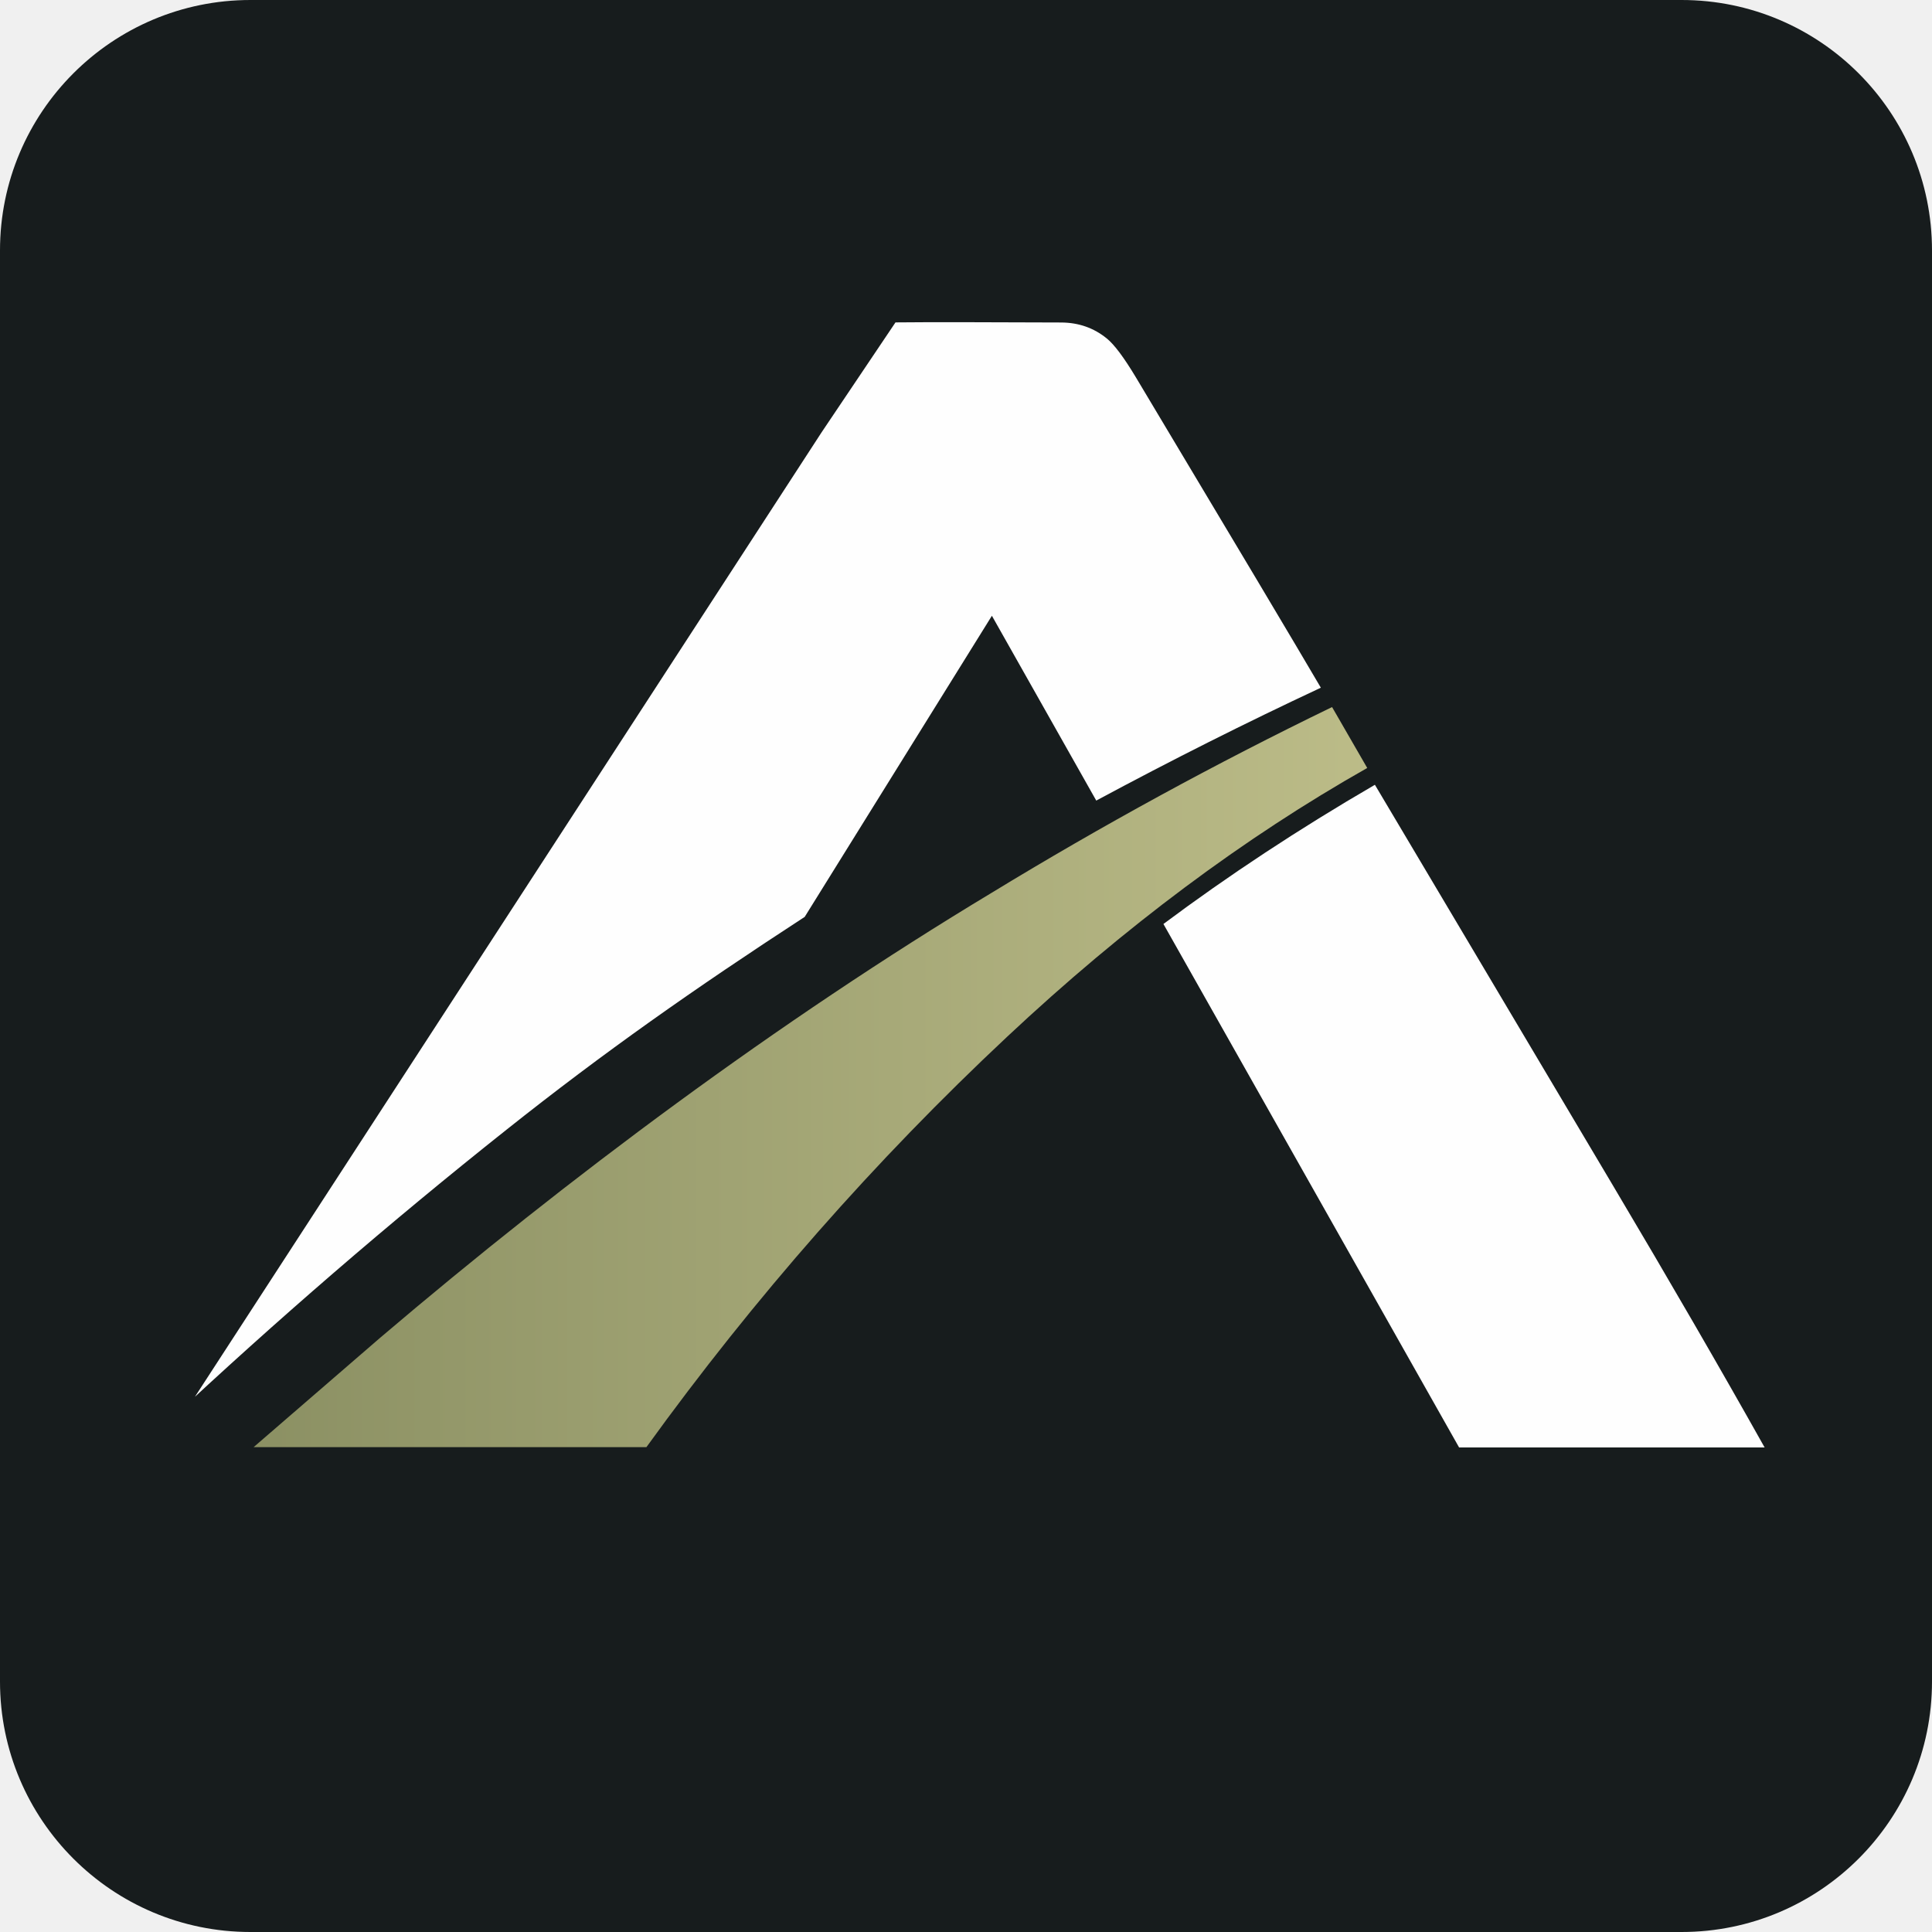
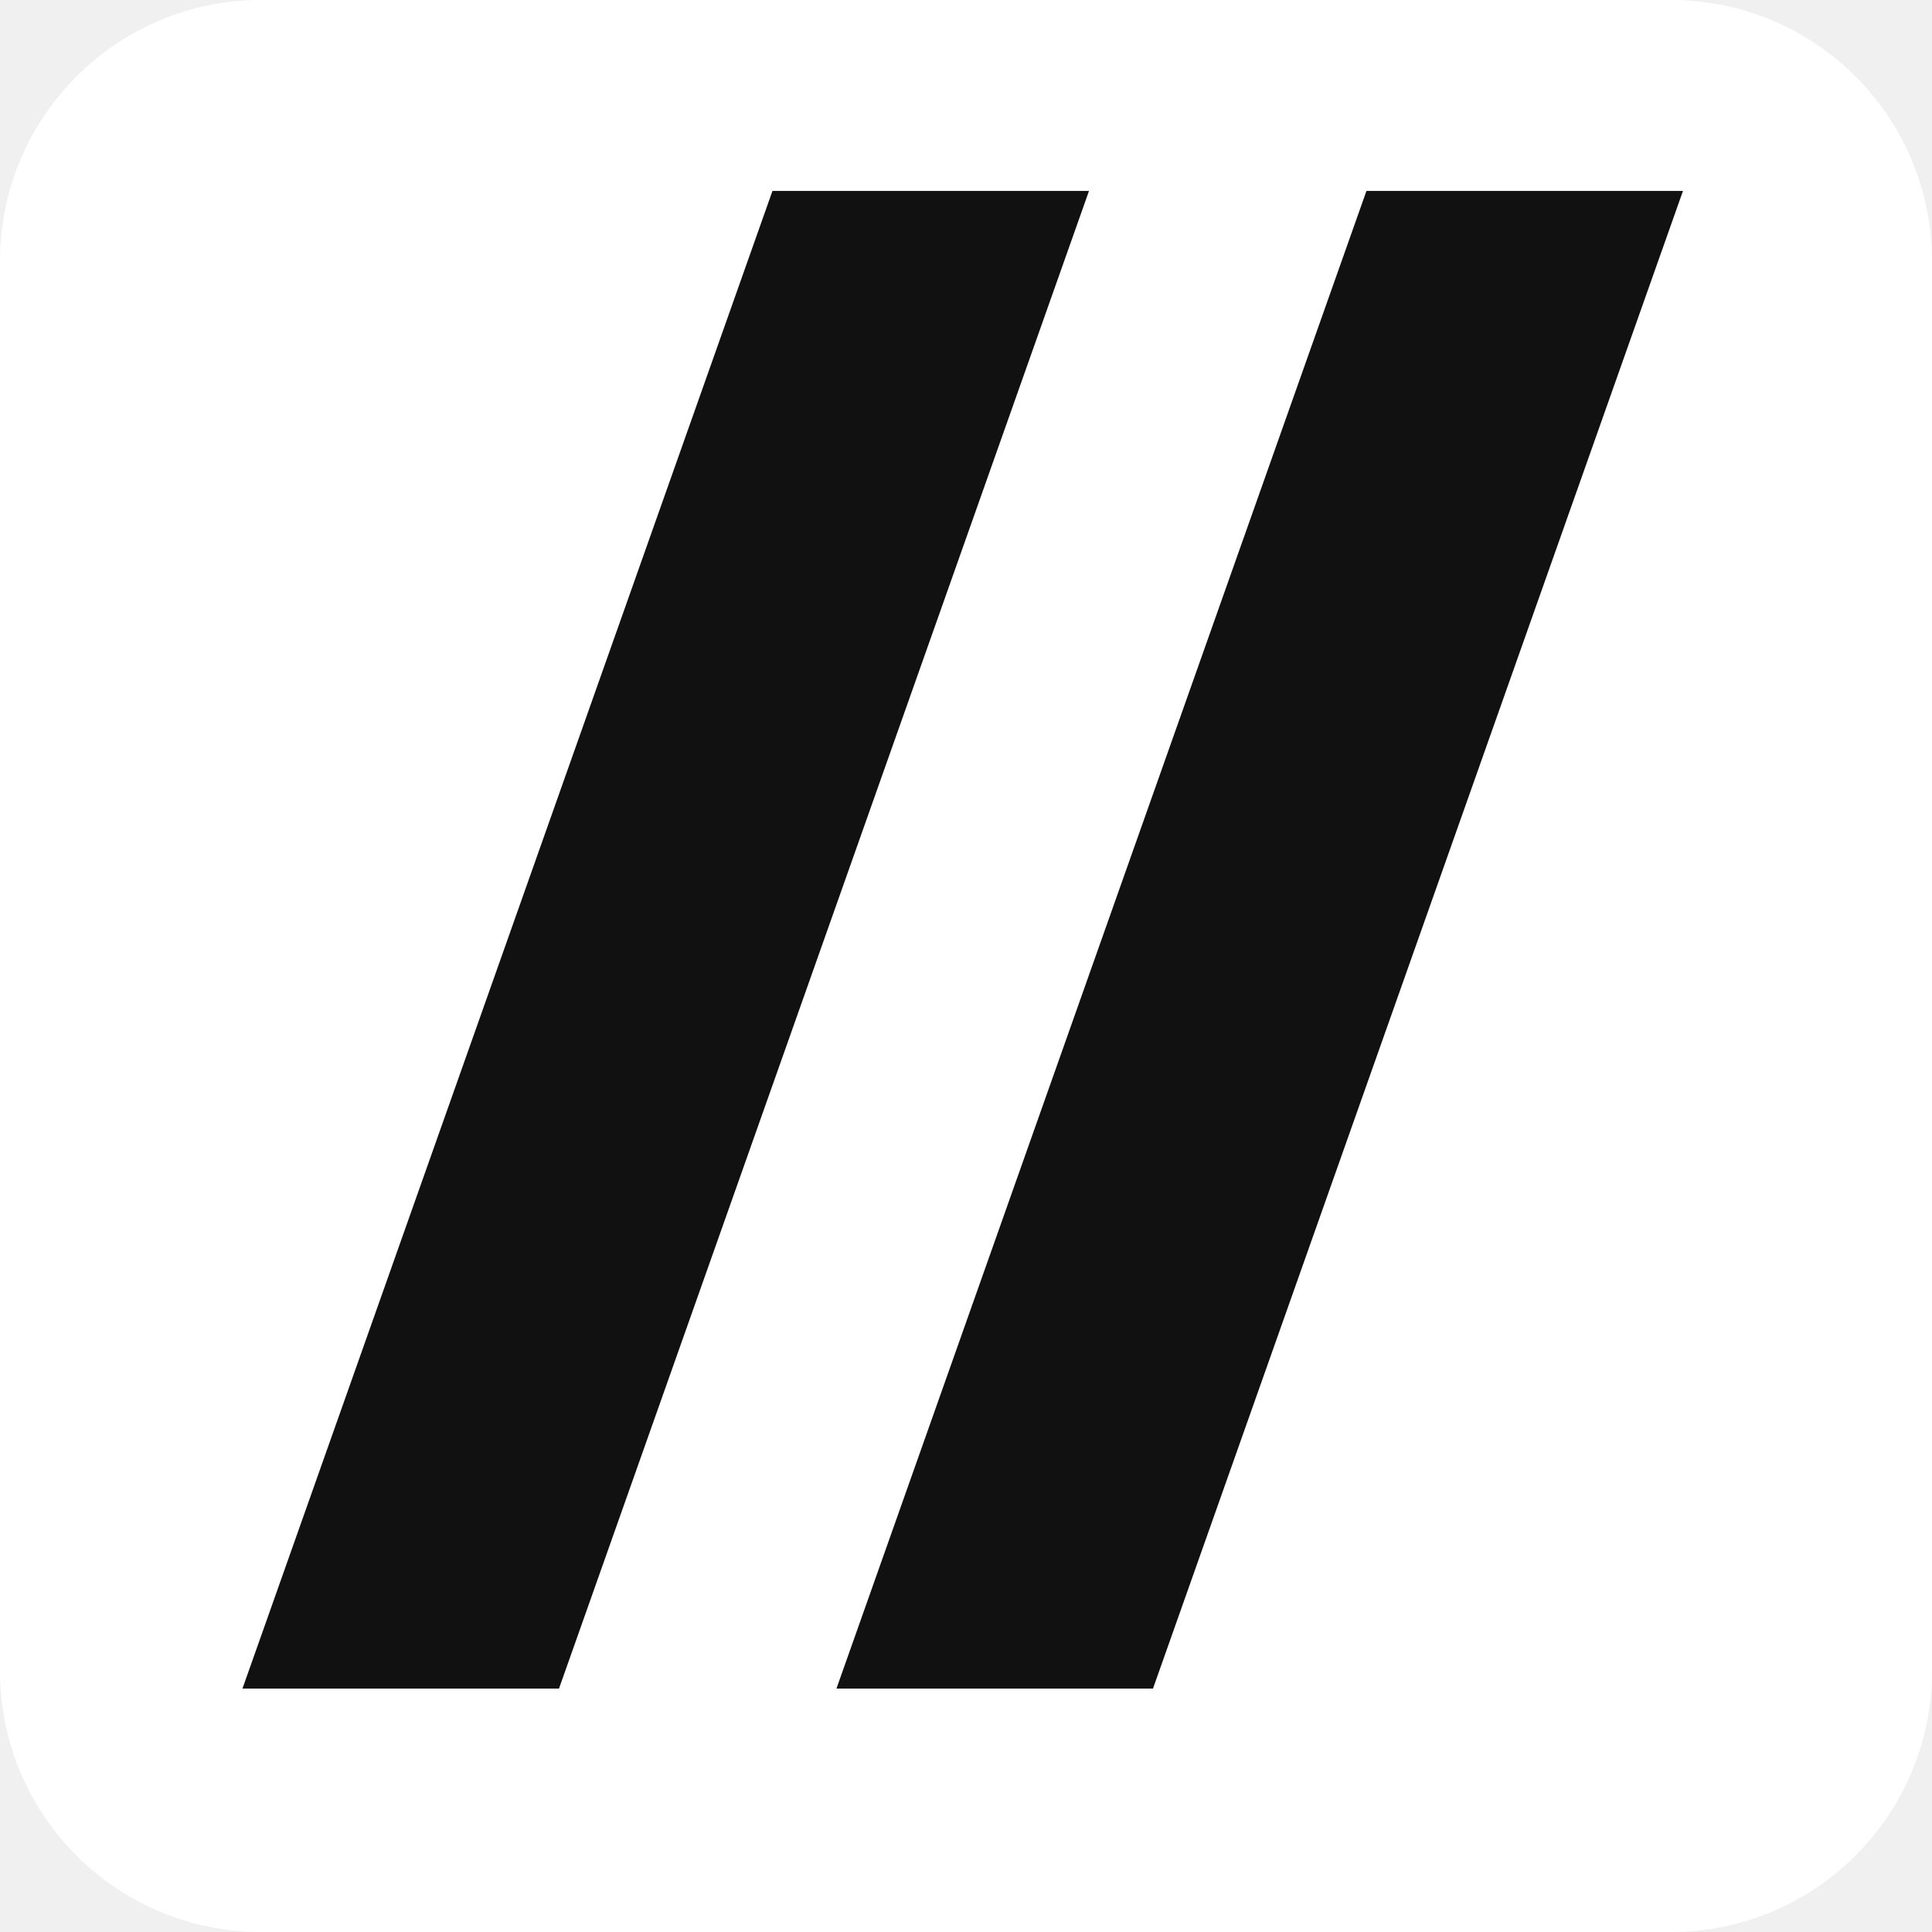
- <svg xmlns="http://www.w3.org/2000/svg" width="256" height="256" viewBox="-800 -800 10800 10800">
-   <rect x="-800" y="-800" width="10800" height="10800" rx="1400" fill="#171c1d" />
-   <defs>
-     <clipPath id="atlasSymbol">
-       <path d="M-30 6500 4200 -10H5400L9400 6500Z" />
-     </clipPath>
-   </defs>
-   <defs>
-     <style type="text/css">
-    
-     .fil2 {fill:#FEFEFE;fill-rule:nonzero}
-     .fil0 {fill:#FEFEFE;fill-rule:nonzero}
-     .fil1 {fill:url(#id0);fill-rule:nonzero}
-    
-   </style>
-     <linearGradient id="id0" gradientUnits="objectBoundingBox" x1="0%" y1="50%" x2="100%" y2="50%">
-       <stop offset="0" style="stop-opacity:1; stop-color:#8B9063" />
-       <stop offset="1" style="stop-opacity:1; stop-color:#BCBC88" />
-     </linearGradient>
-   </defs>
-   <g transform="translate(0 1000)" clip-path="url(#atlasSymbol)">
-     <path class="fil0" d="M-4.24 6265.2l4210.05 -6262.95c173.21,-1.76 482.16,-1.59 926.84,0.53 97.01,0.53 181.77,30.25 254.26,89.17 41.98,33.86 96.57,106.89 163.78,219.07 551.74,921.81 896.05,1499.57 1032.93,1733.29 -418.75,195.79 -837.23,406.13 -1255.45,631.03l-583.4 -1033.2 -1046.43 1683.28c-620.98,404.28 -1122.1,756.71 -1666.87,1189.57 -651.76,517.7 -1283.67,1063.09 -1895.74,1636.18 -50.45,47.27 -97.11,85.28 -139.97,114.03zm26487.7 1896.54c0,136.44 -110.66,247.1 -247.12,247.1l-611.71 0.02c-136.46,-0.02 -247.12,-110.68 -247.12,-247.14l0 -430.72c0,-136.48 110.66,-247.14 247.12,-247.14l611.71 0.02c136.46,-0.02 247.12,110.64 247.12,247.1l0 430.76zm-161.5 -426.13c-0.1,-62.48 -50.78,-113.07 -113.24,-113.07 -0.05,0 -0.14,0 -0.19,0l-554.04 0.99c-62.45,0.08 -113.04,50.76 -113.04,113.22 0,0.06 0,0.14 0,0.19l0.73 420.71c0.1,62.44 50.78,113.03 113.24,113.03 0.06,0 0.14,0 0.19,0l554.04 -0.95c62.47,-0.12 113.05,-50.8 113.05,-113.26 0,-0.06 0,-0.14 0,-0.19l-0.74 -420.67zm-1969.19 -249.76l140.75 -0.25c5.56,-0.01 10.07,4.48 10.08,10.03l1.57 899.59c0.01,5.55 -4.48,10.06 -10.03,10.07l-140.77 0.25c-5.54,0 -10.05,-4.49 -10.06,-10.04l-1.58 -899.58c0,-5.56 4.49,-10.06 10.04,-10.07zm-1928.81 9.93c0.01,-7.18 5.81,-12.98 12.97,-12.98l654.05 2.4c-1.42,-0.03 -1.32,-0.03 -1.32,-0.03 234.73,0 425.14,184.97 425.19,413.13l-0.54 97.28c0.01,-1.44 0.01,-1.39 0.01,-1.34 0,228.16 -190.35,413.23 -425.09,413.28l-655.48 -2.37c-7.16,-0.02 -12.96,-5.82 -12.96,-12.98l3.17 -896.39zm160.34 142.08l3.17 621.77c0.15,7.48 6.26,13.48 13.76,13.48 0,0 0,0 0,0l465.14 -2.36c-1.42,-0.02 -1.35,-0.02 -1.32,-0.02 157.79,0 285.75,-125.95 285.75,-281.25 0,0 0,-0.1 0,-0.1l-0.53 -88.26c-0.03,-153.77 -127.89,-279.61 -285.61,-279.68l-466.6 2.4c-0.01,-0.02 -0.01,-0.02 -0.01,-0.02 -7.6,0 -13.76,6.16 -13.76,13.76 0,0.09 0,0.18 0,0.27l0.01 0.01zm-1583.27 771.79c-198.7,-0.26 -391.32,33.34 -488.68,-115.89 -26.11,-39.68 -37.13,-123.03 -33.08,-250.03 1.94,-59.62 2.56,-245.88 1.86,-558.8l162.45 0.27c-1.41,425.98 -1.85,647.79 -1.32,665.43 2.64,76.2 37.3,115.53 103.98,118 37.75,1.23 122.68,1.94 254.79,2.12 132.29,0.17 217.31,-0.36 255.06,-1.59 66.68,-2.12 101.42,-41.36 104.25,-117.74 0.53,-17.64 0.61,-239.36 0.26,-665.16l162.46 0c-1.41,312.91 -1.24,499.18 0.52,558.8 3.71,127.17 -7.49,210.52 -33.6,250.03 -97.89,148.96 -290.25,114.83 -488.95,114.56zm-1814.51 -785.55l-416.72 0c-5.84,-0.02 -10.58,-4.76 -10.58,-10.6l0 -117.98c0,-5.86 4.74,-10.6 10.58,-10.6l1015.21 0.01c5.84,-0.01 10.58,4.73 10.58,10.57l0 118.55c0,5.82 -4.74,10.56 -10.58,10.56l-417.25 0.02c-5.84,-0.01 -10.58,4.73 -10.58,10.57l0 756.2c-0.01,5.82 -4.75,10.56 -10.59,10.56l-138.9 0.02c-5.84,-0.02 -10.58,-4.76 -10.58,-10.6l-0.01 -756.69c0,-5.86 -4.74,-10.6 -10.58,-10.6l0 0.01zm-1223.17 102.4c1.94,-70.73 -29.98,-105.57 -95.78,-104.51 -84.14,1.06 -241.21,0.09 -471.22,-2.91 -69.65,-1.18 -127.32,54.61 -128.59,124.63l0 3.43c-0.01,2.14 -0.01,3.08 0.01,3.99 1.16,66.47 55.89,119.43 122.21,118.27 0.95,-0.01 1.93,-0.05 2.87,-0.08 225.99,-6.84 408.84,-6.3 548.54,1.64 200.82,11.38 218.55,201.88 193.68,355.07 -21.44,131.23 -121.98,178.07 -240.77,180.18 -331.61,6 -530.23,5.82 -595.85,-0.53 -136.35,-13.4 -198.08,-96.04 -185.2,-247.91l146.57 0c-0.35,72.67 25.4,110.33 77.26,112.98 52.21,2.82 231.25,3.7 537.11,2.64 61.11,-0.19 110.76,-49.79 110.86,-110.95l0 -52.3c0,-0.02 0,-0.03 0,-0.03 0,-57.42 -46.56,-103.98 -103.98,-103.98 -0.52,0 -1.08,0.01 -1.59,0.01 -209.55,3.37 -396.88,2.23 -561.98,-3.42 -189.44,-6.88 -229.39,-209.55 -188.38,-356.66 28.22,-101.42 97.9,-155.22 209.02,-161.39 28.93,-1.76 152.84,-2.65 371.74,-2.65 214.31,0 402.96,-8.99 408.25,244.48l-154.78 0zm-3430.32 372.8l427.04 -613.31 166.68 0 0 921.02 -155.04 -0.27 0 -704.05c-127.27,188.91 -259.29,383.64 -390.26,578.11 -15.08,4.5 -26.73,5.29 -48.42,5.29 -21.7,0 -33.07,-0.53 -48.16,-5.29 -131.49,-194.2 -263.79,-388.67 -391.31,-577.59l1.05 704.06 -155.04 0.53 -1.33 -921.01 166.69 -0.27 428.1 612.78zm-1707.36 -29.64l301.63 337.88 -210.08 0 -276.23 -337.35 -423.07 0 0 336.29 -160.6 0 0 -918.9c464.61,-6.35 736.25,-5.2 814.92,3.44 165.1,17.73 212.19,119.59 209.81,273.58 -2.91,176.48 -19.05,295.54 -256.38,305.06zm-606.95 -437.88l1.59 295.8c0.01,3.92 3.21,7.12 7.15,7.12l576.25 -3.15c-0.55,-0.02 -0.53,-0.02 -0.52,-0.02 64.69,0 117.17,-49 117.21,-109.46l-0.54 -91.6c0.01,0.55 0.01,0.53 0.01,0.5 0,-60.47 -52.46,-109.53 -117.17,-109.54l-576.84 3.2c-3.93,-0.01 -7.13,3.19 -7.13,7.13l-0.01 0.02zm-1036.93 533.32c0.01,0.24 0.01,0.56 0.01,0.83 0,133.36 -107.88,241.65 -241.23,242.09l-619.15 2.18c-0.25,-0.02 -0.57,-0.02 -0.84,-0.02 -133.36,0 -241.65,-107.88 -242.09,-241.23l-1.55 -441.32c0.01,-0.28 0.01,-0.6 0.01,-0.87 0,-133.35 107.88,-241.65 241.23,-242.09l619.13 -2.14c0.27,-0.01 0.59,-0.01 0.86,-0.01 133.35,0 241.65,107.88 242.09,241.23l1.53 441.35zm-157.99 -429.03c0.02,-0.14 0.02,-0.29 0.02,-0.41 0,-61.22 -49.52,-110.93 -110.74,-111.13l-561.46 -1.93c-0.1,-0.03 -0.25,-0.03 -0.37,-0.03 -61.22,0 -110.93,49.53 -111.13,110.75l-1.49 424.4c0.01,0.1 0.01,0.25 0.01,0.37 0,61.22 49.52,110.93 110.74,111.13l561.43 1.98c0.13,-0.02 0.28,-0.02 0.4,-0.02 61.22,0 110.93,-49.53 111.13,-110.75l1.46 -424.36zm-1668.67 -113.55l-756.44 0c-5.1,-0.02 -9.25,4.13 -9.25,9.24l-0.01 249.52c0.01,5.09 4.16,9.24 9.27,9.24l569.64 0.02c5.12,-0.02 9.27,4.13 9.27,9.24l-0.01 126.23c0.01,5.09 -4.14,9.24 -9.25,9.24l-571.51 0.02c-5.1,-0.02 -9.25,4.13 -9.25,9.24l-0.01 351.38c0.01,5.09 -4.14,9.24 -9.25,9.24l-144.21 0.02c-5.1,-0.02 -9.25,-4.17 -9.25,-9.28l-0.01 -901.68c0.01,-5.13 4.16,-9.28 9.27,-9.28l921 0.02c5.12,-0.02 9.27,4.13 9.27,9.24l-0.01 119.09c0.01,5.09 -4.14,9.24 -9.25,9.24l-0.01 0.02zm-1970.88 -136.79l141.29 0c5.56,-0.02 10.06,4.48 10.06,10.03l-0.01 899.6c0.01,5.53 -4.49,10.03 -10.04,10.03l-141.3 0.03c-5.54,-0.03 -10.04,-4.53 -10.04,-10.08l-0.01 -899.56c0.01,-5.57 4.51,-10.07 10.06,-10.07l-0.01 0.02zm-1048.81 0.79l139.97 0c4.54,-0.02 8.21,3.65 8.21,8.18l-0.01 901.72c0.01,4.51 -3.66,8.18 -8.19,8.18l-146.86 0.03c0,-0.03 -0.02,-0.03 -0.03,-0.03 -2.16,0 -4.24,-0.86 -5.78,-2.38l-708.83 -689.22c-1.53,-1.57 -3.63,-2.44 -5.81,-2.44 -4.53,0 -8.2,3.67 -8.2,8.2 0,0.01 0,0.03 0,0.04l-0.01 679.74c0.01,4.51 -3.66,8.18 -8.19,8.18l-137.86 0.02c-4.52,-0.02 -8.19,-3.69 -8.19,-8.22l-0.01 -903.53c0.01,-4.55 3.68,-8.22 8.21,-8.22l138.63 0.02c0.03,-0.02 0.05,-0.02 0.06,-0.02 2.16,0 4.24,0.86 5.78,2.38l714.89 694.81c1.55,1.53 3.65,2.4 5.83,2.4 4.53,0 8.2,-3.67 8.2,-8.2 0,-0.01 0,-0.03 0,-0.04l-0.01 -683.4c0.01,-4.55 3.68,-8.22 8.21,-8.22l-0.01 0.02zm-2305.31 784.49c131.94,0 216.78,-0.62 254.53,-1.85 66.5,-2.29 101.16,-41.54 103.98,-117.74 0.53,-17.64 0.35,-239.1 -0.53,-664.37l162.19 0c-1.06,312.38 -0.71,498.39 1.06,558.01 3.88,126.82 -7.15,209.99 -33.08,249.5 -97.63,148.96 -289.71,115.09 -488.15,115.09 -198.44,0 -390.79,33.87 -488.16,-115.09 -26.1,-39.51 -37.22,-122.68 -33.34,-249.5 1.77,-59.62 2.21,-245.63 1.33,-558.01l162.19 0c-1.06,425.27 -1.33,646.73 -0.8,664.37 2.82,76.2 37.49,115.45 103.98,117.74 37.93,1.23 122.86,1.85 254.8,1.85zm1673.49 -4905.9c362.48,-270.41 755.91,-530.49 1182.16,-778.14 66.94,112.71 507.73,854.07 1329.53,2238.11 317.5,534.46 600.51,1023.23 849.05,1466.32l-1707.89 0 -1652.85 -2926.29zm7767.64 -1716.36l-1012.83 1081.09c-1.83,2.01 -4.42,3.16 -7.14,3.18l-1379.01 0c-5.4,0 -9.78,4.38 -9.78,9.79l-0.01 3547.79c0.01,5.39 -4.37,9.77 -9.78,9.77l-1269.22 0.02c-5.4,-0.02 -9.78,-4.4 -9.78,-9.81l-0.01 -3548.57c0.01,-5.41 -4.37,-9.79 -9.78,-9.79l-1356.26 0c-3.51,-0.03 -6.74,-1.95 -8.45,-5.03l-623.64 -1080.29c-0.8,-1.45 -1.23,-3.09 -1.23,-4.76 0,-5.37 4.33,-9.74 9.7,-9.79l5680.07 0c5.39,0.04 9.73,4.41 9.73,9.79 0,2.45 -0.92,4.81 -2.57,6.62l-0.01 -0.01zm3515.51 4658.26l-3432.96 0c-5.1,-0.02 -9.25,-4.17 -9.25,-9.28l-0.02 -4629.93c0.02,-5.11 4.17,-9.26 9.28,-9.26l1255.7 0c5.12,0 9.27,4.15 9.27,9.26l-0.01 3468.16c0.01,5.09 4.16,9.24 9.27,9.24l2897.97 0.02c5.08,0.04 9.16,4.17 9.16,9.24 0,1.78 -0.52,3.53 -1.48,5.03l-739.25 1143.29c-1.69,2.58 -4.57,4.17 -7.67,4.21l-0.01 0.02zm2044.7 8.2l-1614.75 0c862.9,-1351.49 1820.42,-2832.98 2872.58,-4444.47 111.66,-171.1 251.89,-284.69 420.69,-340.78 330.47,-109.81 797.98,-90.76 1069.71,165.89 41.45,39.33 103.19,122.59 185.21,249.77 1158.08,1797.58 1887.54,2921.26 2784.74,4370.65l-1599.67 0 -2052.11 -3360.74 -2066.4 3359.68zm6582.31 -4682.86c1649.24,0.53 3071.81,0.09 4267.73,-1.32l-1038.23 1108.6c-1293.11,-0.35 -2271.8,-0.62 -2936.08,-0.79 -99.48,0 -162.63,6.79 -189.44,20.37 -57.86,29.63 -88.99,83.17 -93.4,160.6 -4.06,70.2 -4.06,165.37 0,285.49 2.47,71.44 26.11,124.53 70.91,159.28 27.69,21.52 85.11,32.01 172.24,31.48 704.68,-3.88 1692.81,-3.61 2964.4,0.8 247.29,0.88 467.87,60.32 661.72,178.33 305.86,186.26 455.61,510.91 471.22,866.77 4.41,103.19 6.35,332.41 5.82,687.65 -0.79,762.27 -434.44,1178.19 -1196.71,1184.81 -294.92,2.64 -1489.07,3.44 -3582.46,2.38l-717.81 -1144.59c518.05,-1.23 1806.57,-1.85 3865.56,-1.85 187.33,0 342.64,12.43 341.58,-205.32 -0.53,-87.31 -0.35,-148.69 0.53,-184.15 3.44,-142.08 -34.93,-247.38 -191.83,-247.65 -479.95,-0.7 -1494.19,-1.5 -3042.7,-2.38 -73.73,0 -181.6,-16.67 -323.59,-50.01 -494.77,-116.15 -761.47,-527.58 -767.82,-1018.38 -4.59,-368.83 -5.38,-619.3 -2.38,-751.41 12.17,-542.93 312.47,-955.94 862.54,-1054.1 91.55,-16.41 224.28,-24.61 398.2,-24.61z" />
-     <path class="fil1" d="M1326.09 5677.3c1054.1,-896.67 2224.61,-1768.47 3416.03,-2485.76 619.13,-377.47 1253.86,-723.81 1904.21,-1039.02l196.58 340.52c-688.44,389.47 -1358.9,889.79 -2011.36,1500.98 -741.36,694.27 -1414.02,1459.44 -2017.98,2295.53l-2195.77 0 708.29 -612.25z" />
-   </g>
+ <svg xmlns="http://www.w3.org/2000/svg" width="256" height="256" viewBox="-90 -50 740 740">
+   <rect x="-90" y="-50" width="740" height="740" rx="100" fill="#ffffff" />
+   <path fill="#111111" d="M2.87 596.76l121.24 0 203 -573.63 -121.24 0 -203 573.63zm227.51 0l121.24 0 203 -573.63 -121.24 0 -203 573.63z" />
</svg>
